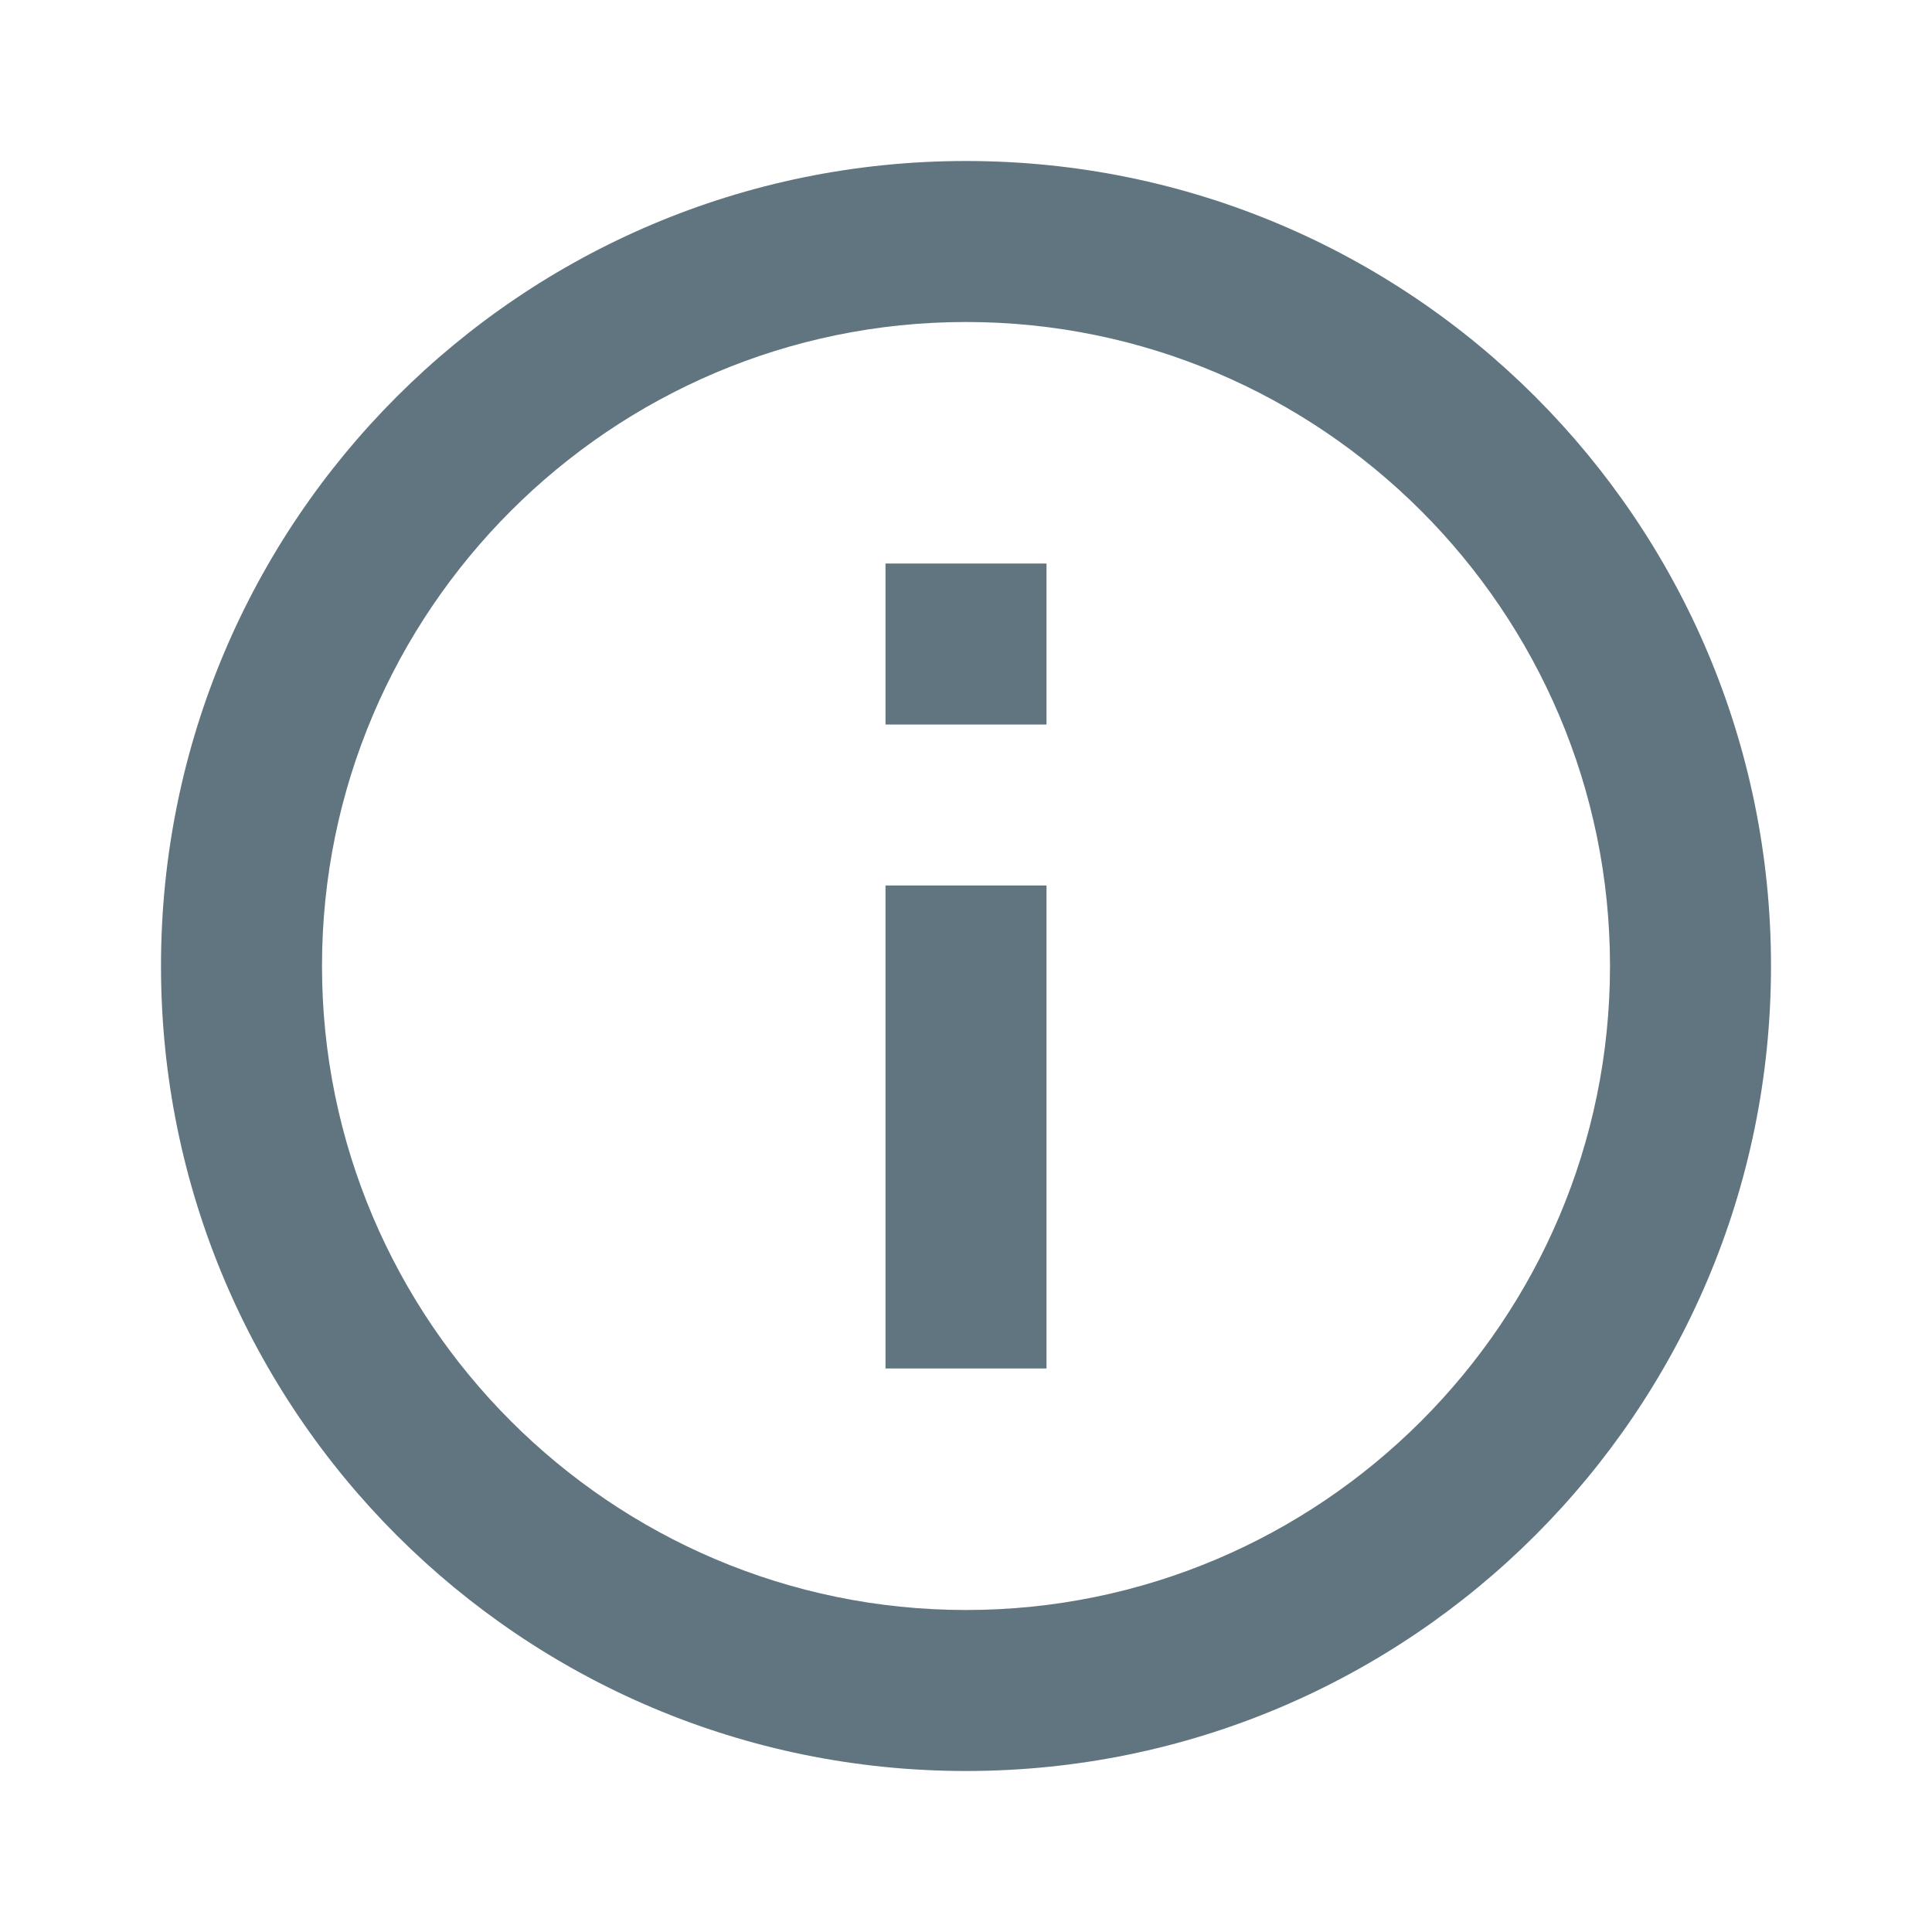
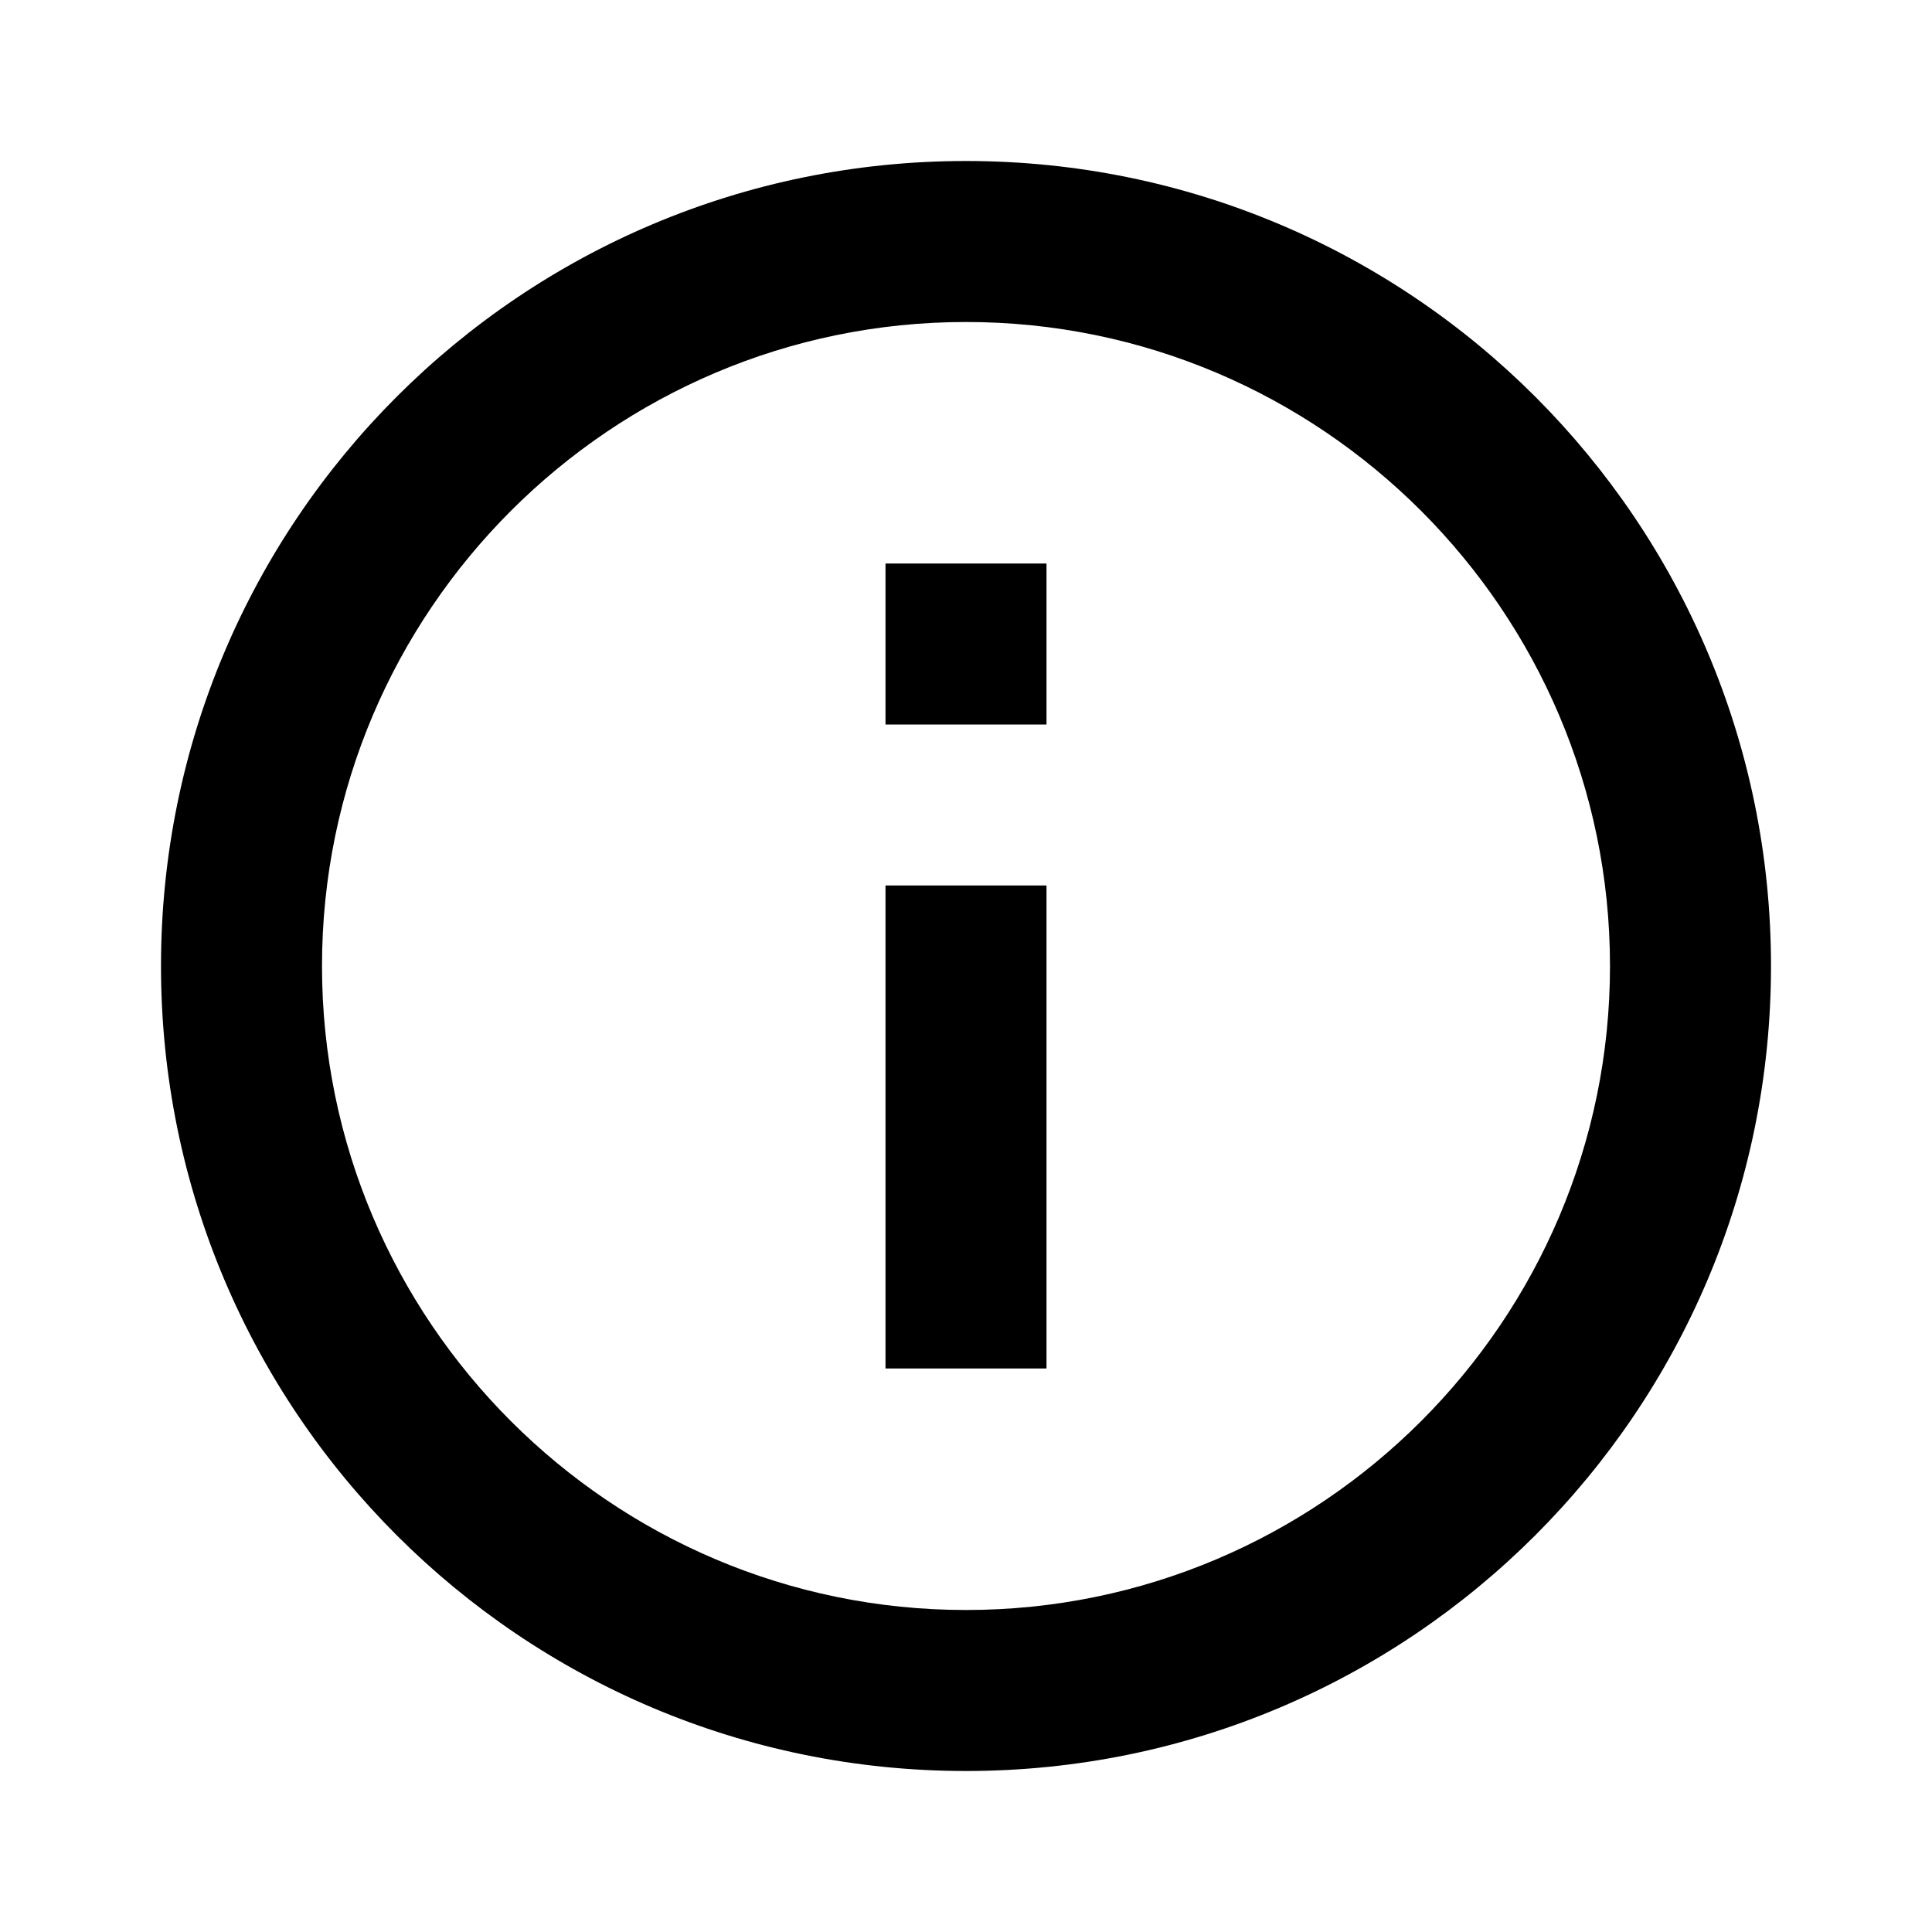
<svg xmlns="http://www.w3.org/2000/svg" width="48" height="48" viewBox="0 0 48 48">
-   <path d="M22 34h4V22h-4v12zm2-30C12.95 4 4 12.95 4 24s8.95 20 20 20 20-8.95 20-20S35.05 4 24 4zm0 36c-8.82 0-16-7.18-16-16S15.18 8 24 8s16 7.18 16 16-7.18 16-16 16zm-2-22h4v-4h-4v4z" style="fill:#607580" />
+   <path d="M22 34h4V22h-4v12zm2-30C12.95 4 4 12.95 4 24s8.95 20 20 20 20-8.95 20-20S35.05 4 24 4zm0 36c-8.82 0-16-7.18-16-16S15.18 8 24 8s16 7.18 16 16-7.18 16-16 16zm-2-22h4v-4h-4v4z" />
</svg>
